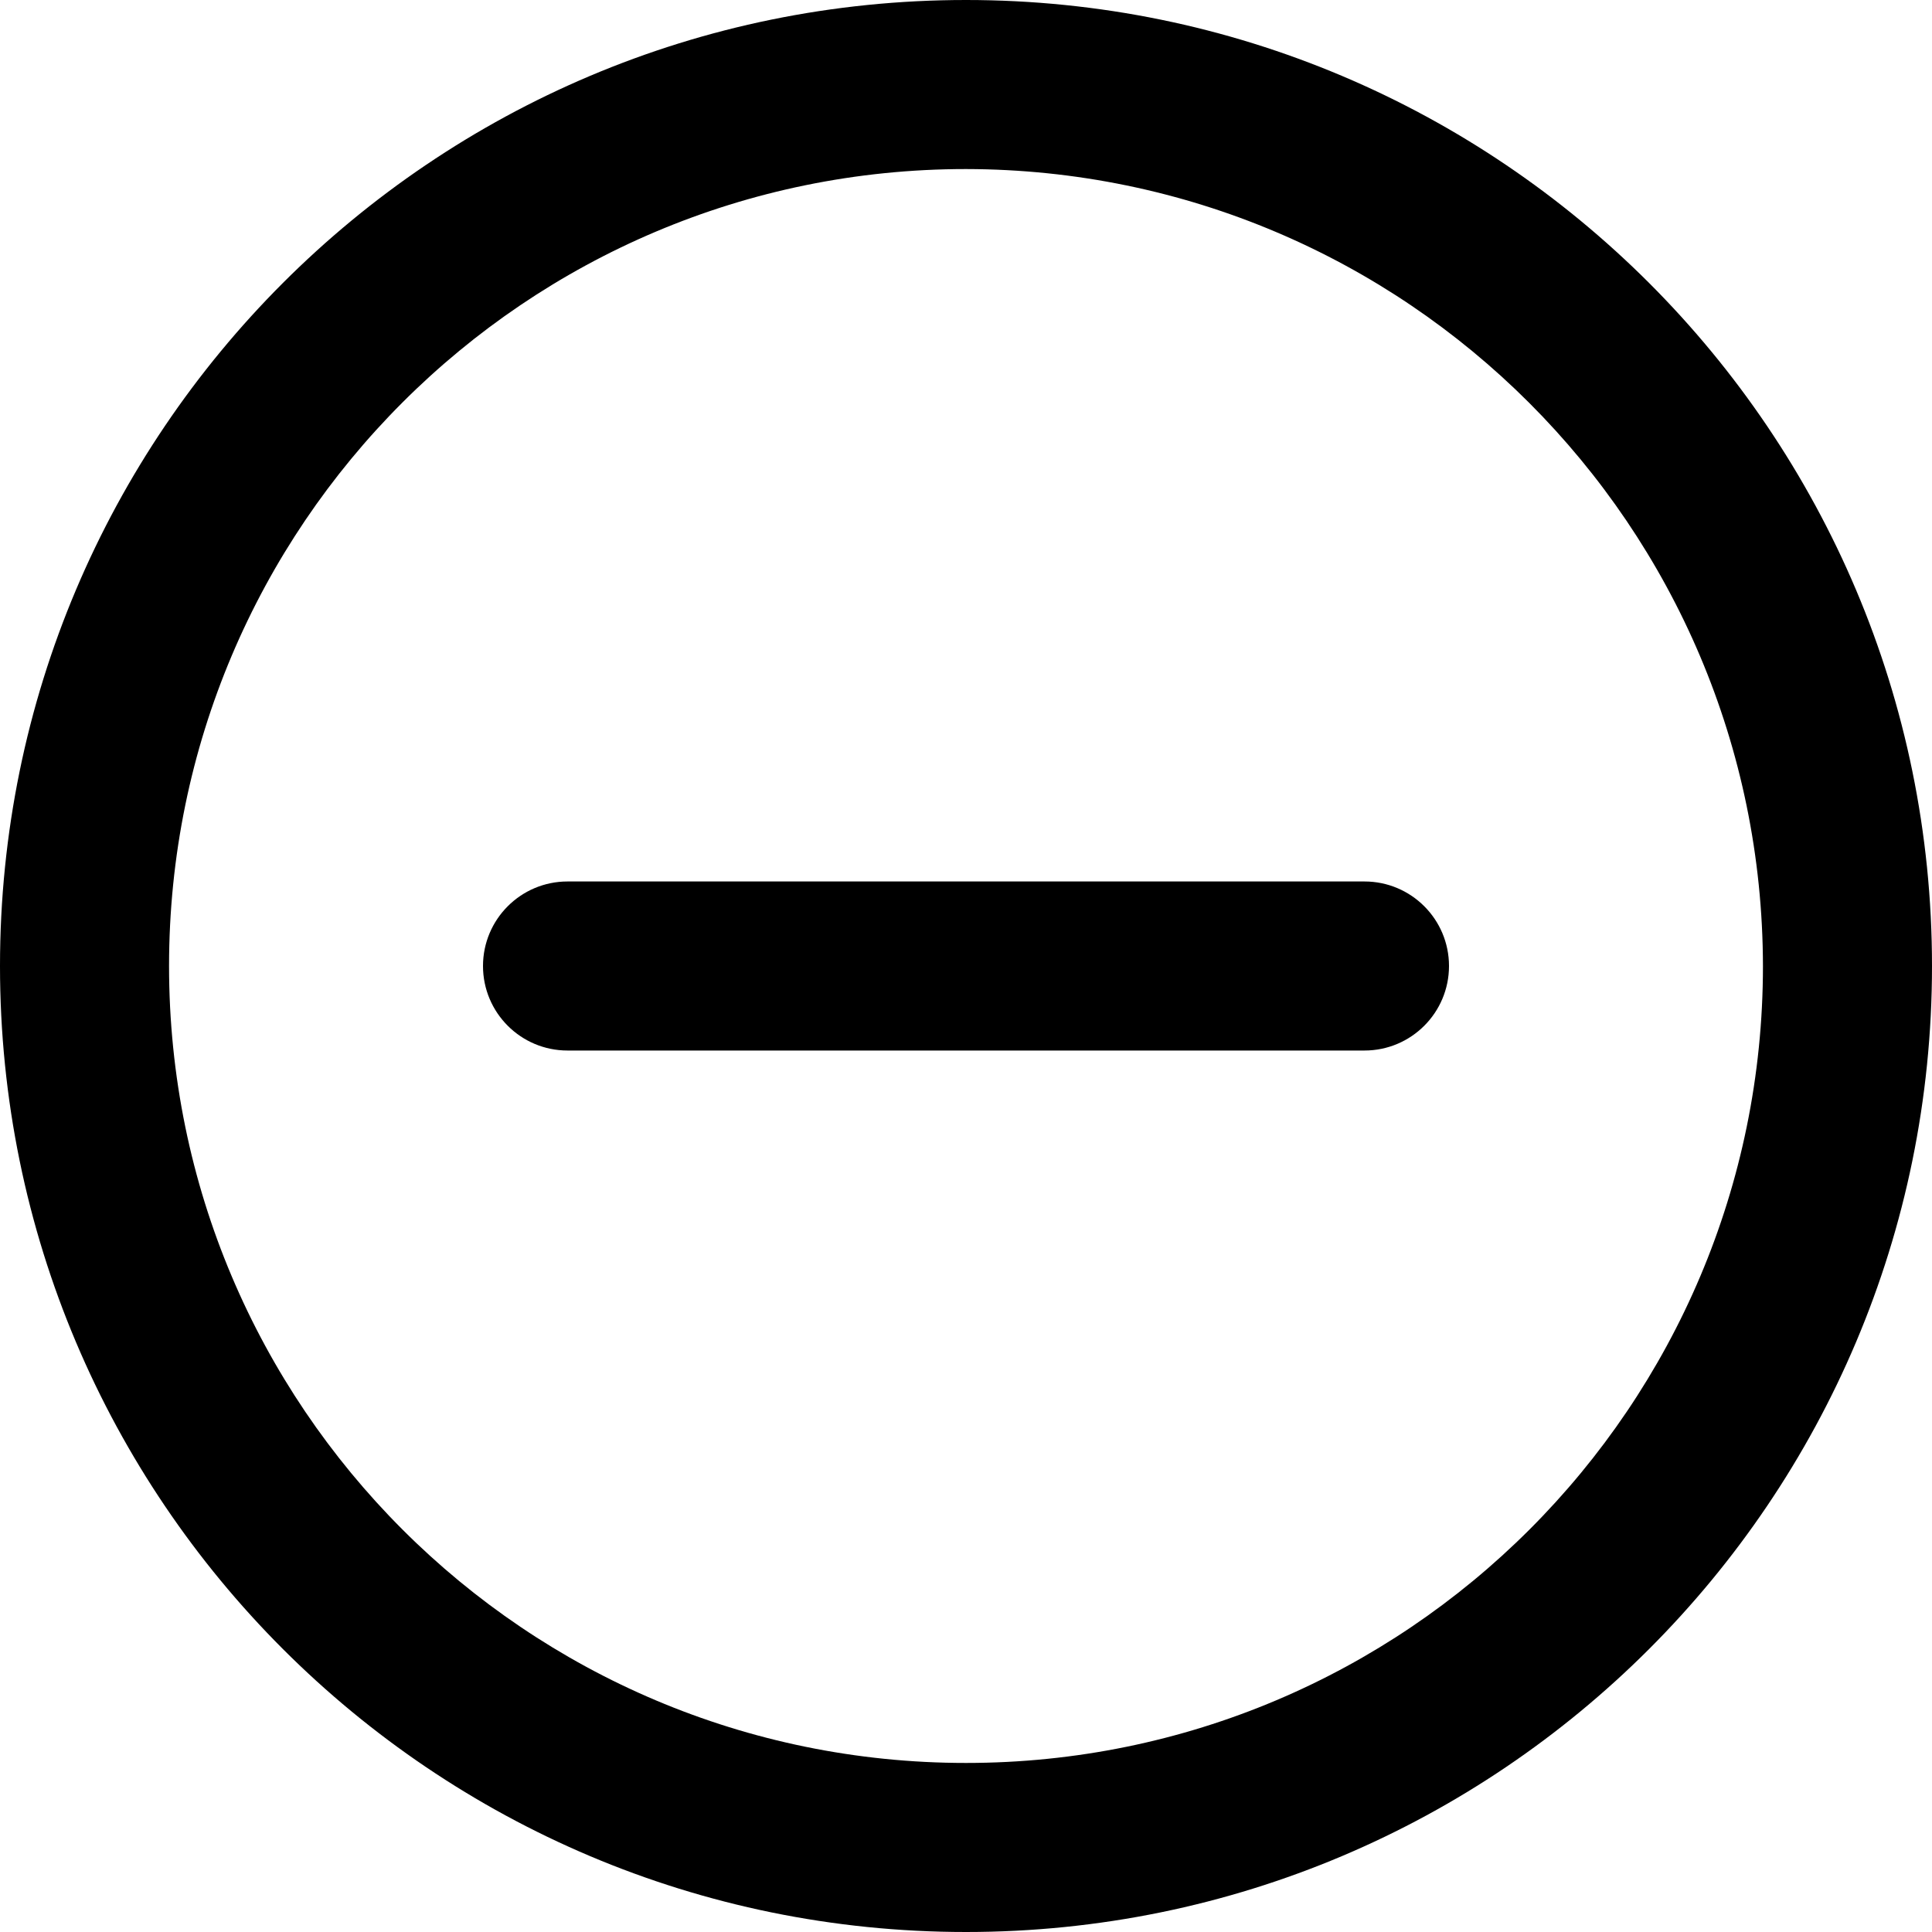
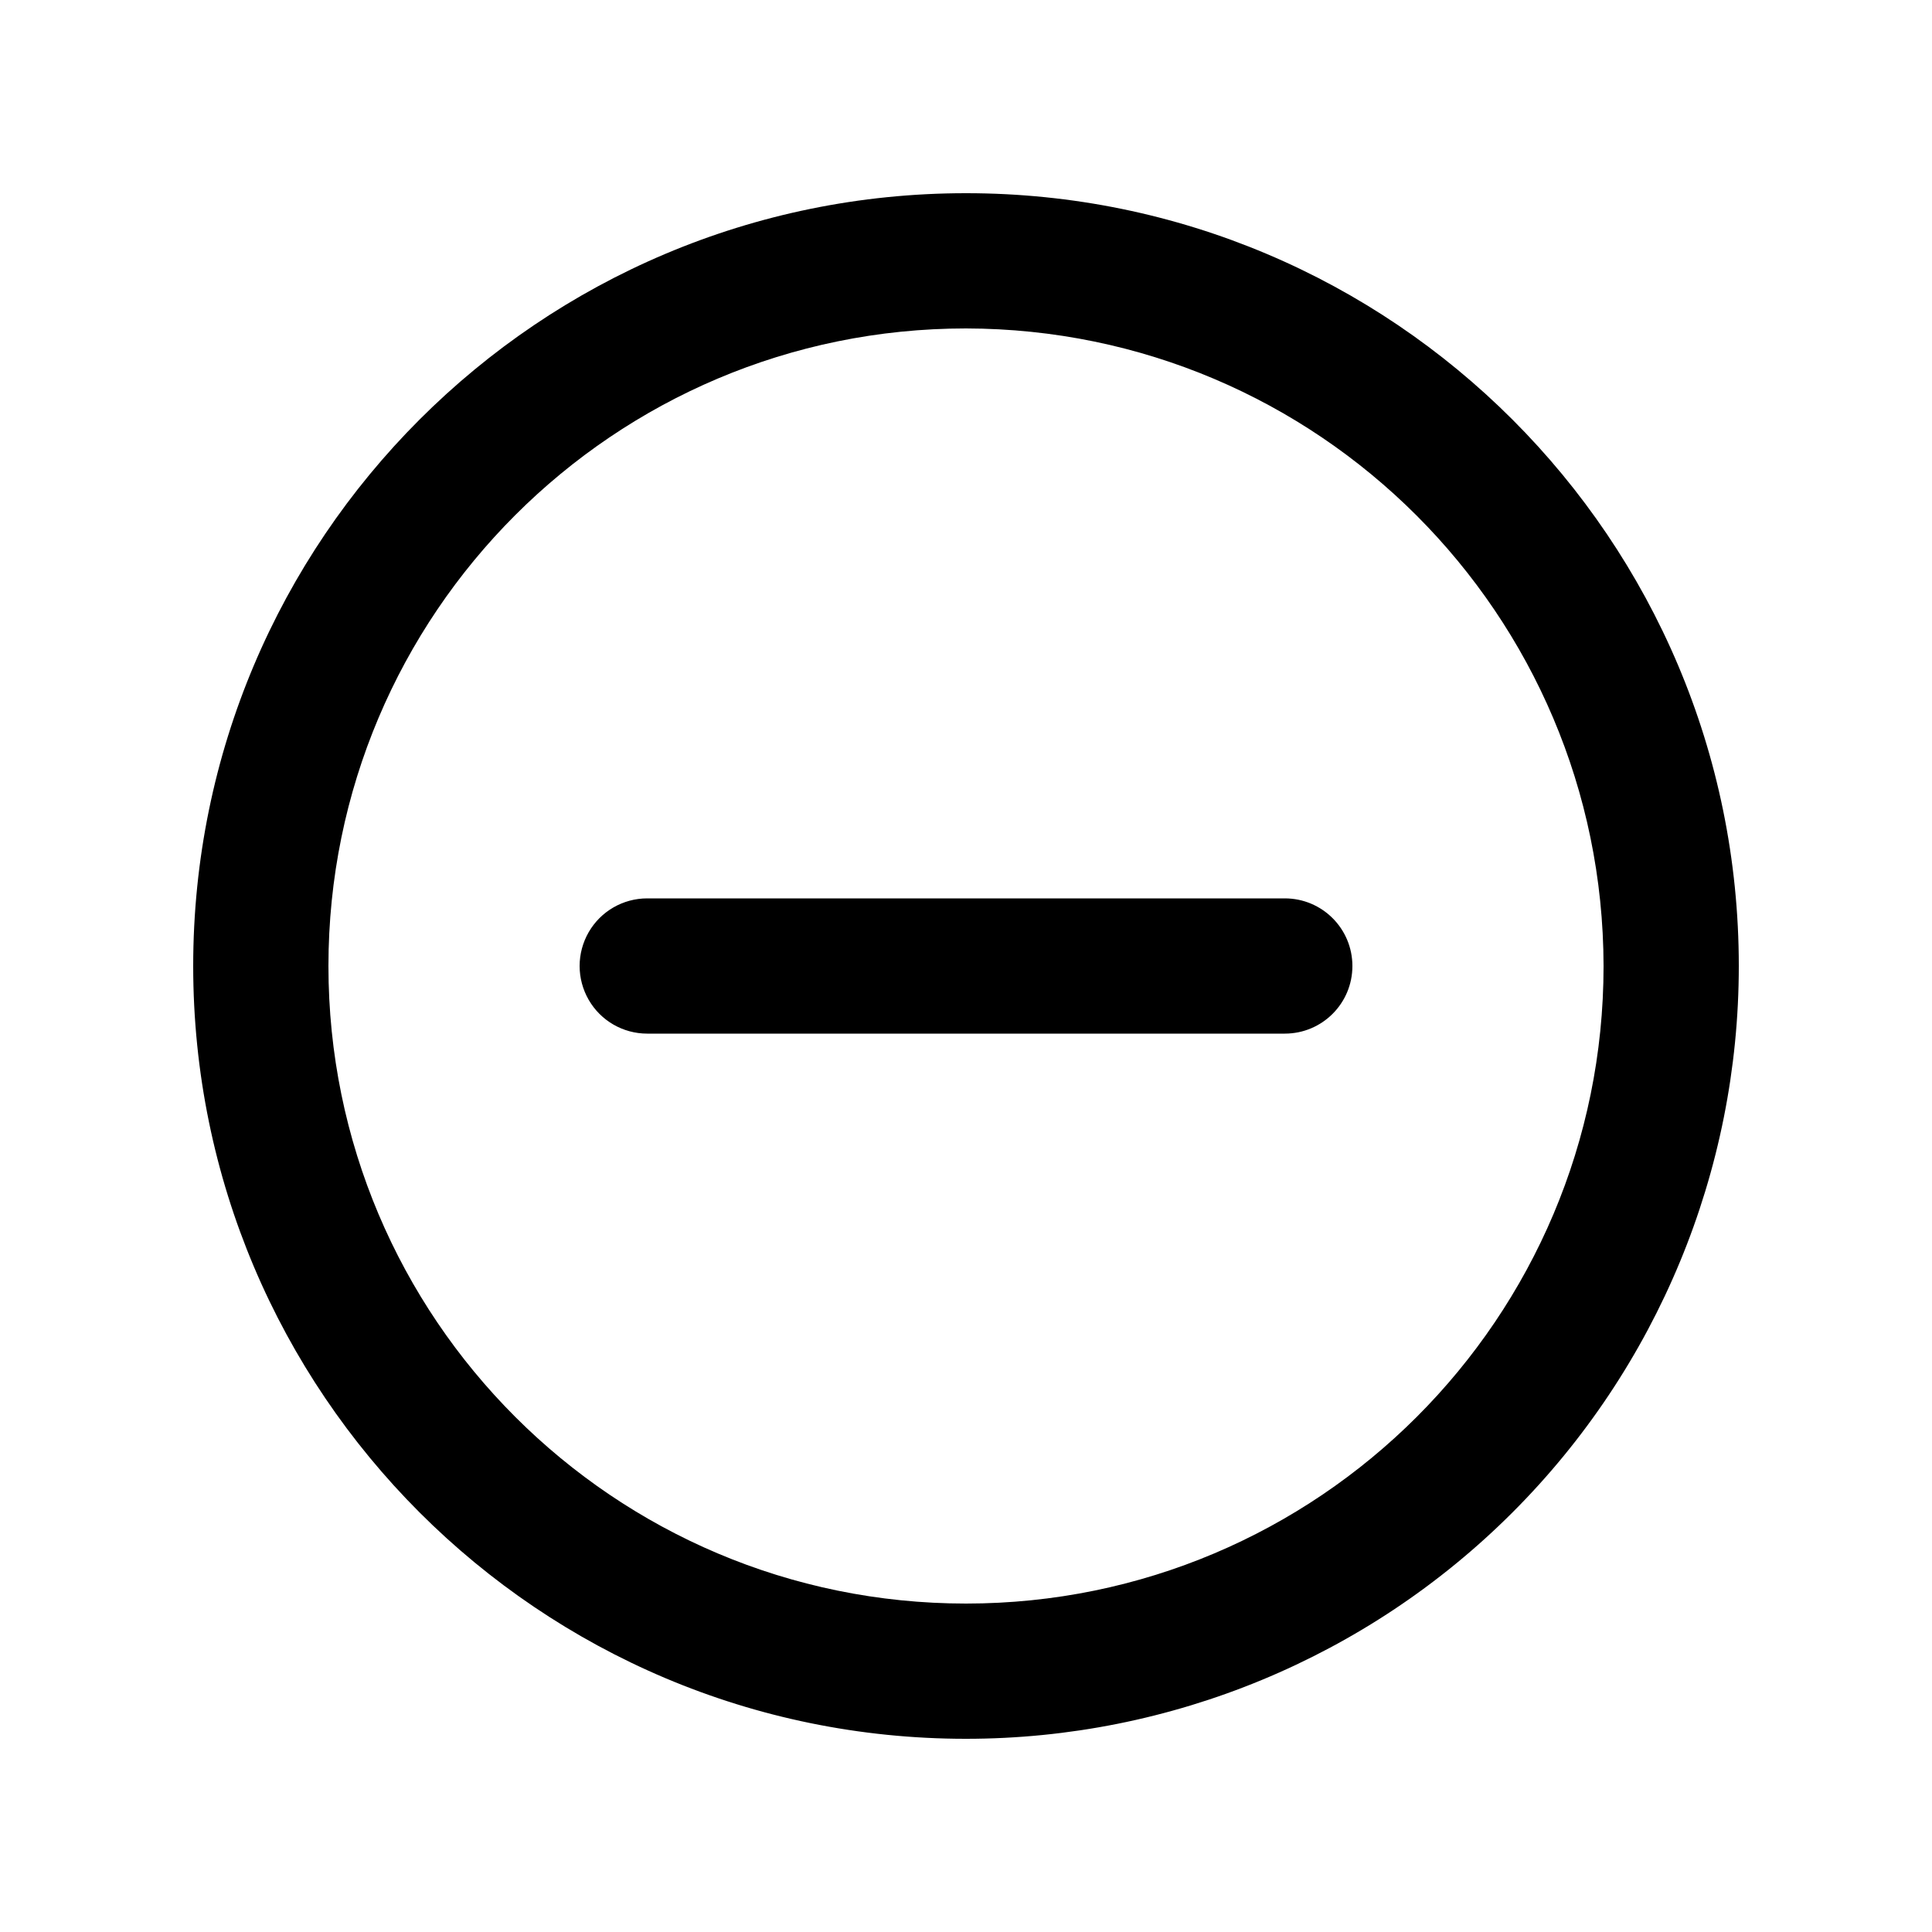
- <svg xmlns="http://www.w3.org/2000/svg" viewBox="0 0 16 16">
-   <g id="Layer_2" data-name="Layer 2">
-     <g id="Layer_2-2" data-name="Layer 2">
-       <path d="M8,16a8,8,0,1,1,8-8A8,8,0,0,1,8,16ZM8,1.4A6.6,6.6,0,1,0,14.6,8,6.61,6.61,0,0,0,8,1.4ZM12,8a.7.7,0,0,0-.7-.7H4.7a.7.7,0,1,0,0,1.4h6.6A.7.7,0,0,0,12,8Z" />
-     </g>
-   </g>
+ <svg xmlns="http://www.w3.org/2000/svg" width="20" height="20" viewBox="0 0 20 20">
+   <path d="M10,18 C5.582,18 2,14.418 2,10 C2,5.582 5.582,2 10,2 C14.418,2 18,5.582 18,10 C18,12.122 17.157,14.157 15.657,15.657 C14.157,17.157 12.122,18 10,18 Z M10,3.4 C6.355,3.4 3.4,6.355 3.4,10 C3.4,13.645 6.355,16.6 10,16.6 C13.645,16.6 16.6,13.645 16.6,10 C16.594,6.357 13.643,3.406 10,3.4 Z M14,10 C14,9.613 13.687,9.3 13.3,9.3 L6.7,9.3 C6.45,9.3 6.219,9.433 6.094,9.65 C5.969,9.867 5.969,10.133 6.094,10.35 C6.219,10.567 6.45,10.7 6.7,10.7 L13.3,10.7 C13.687,10.7 14,10.387 14,10 L14,10 Z" />
</svg>
